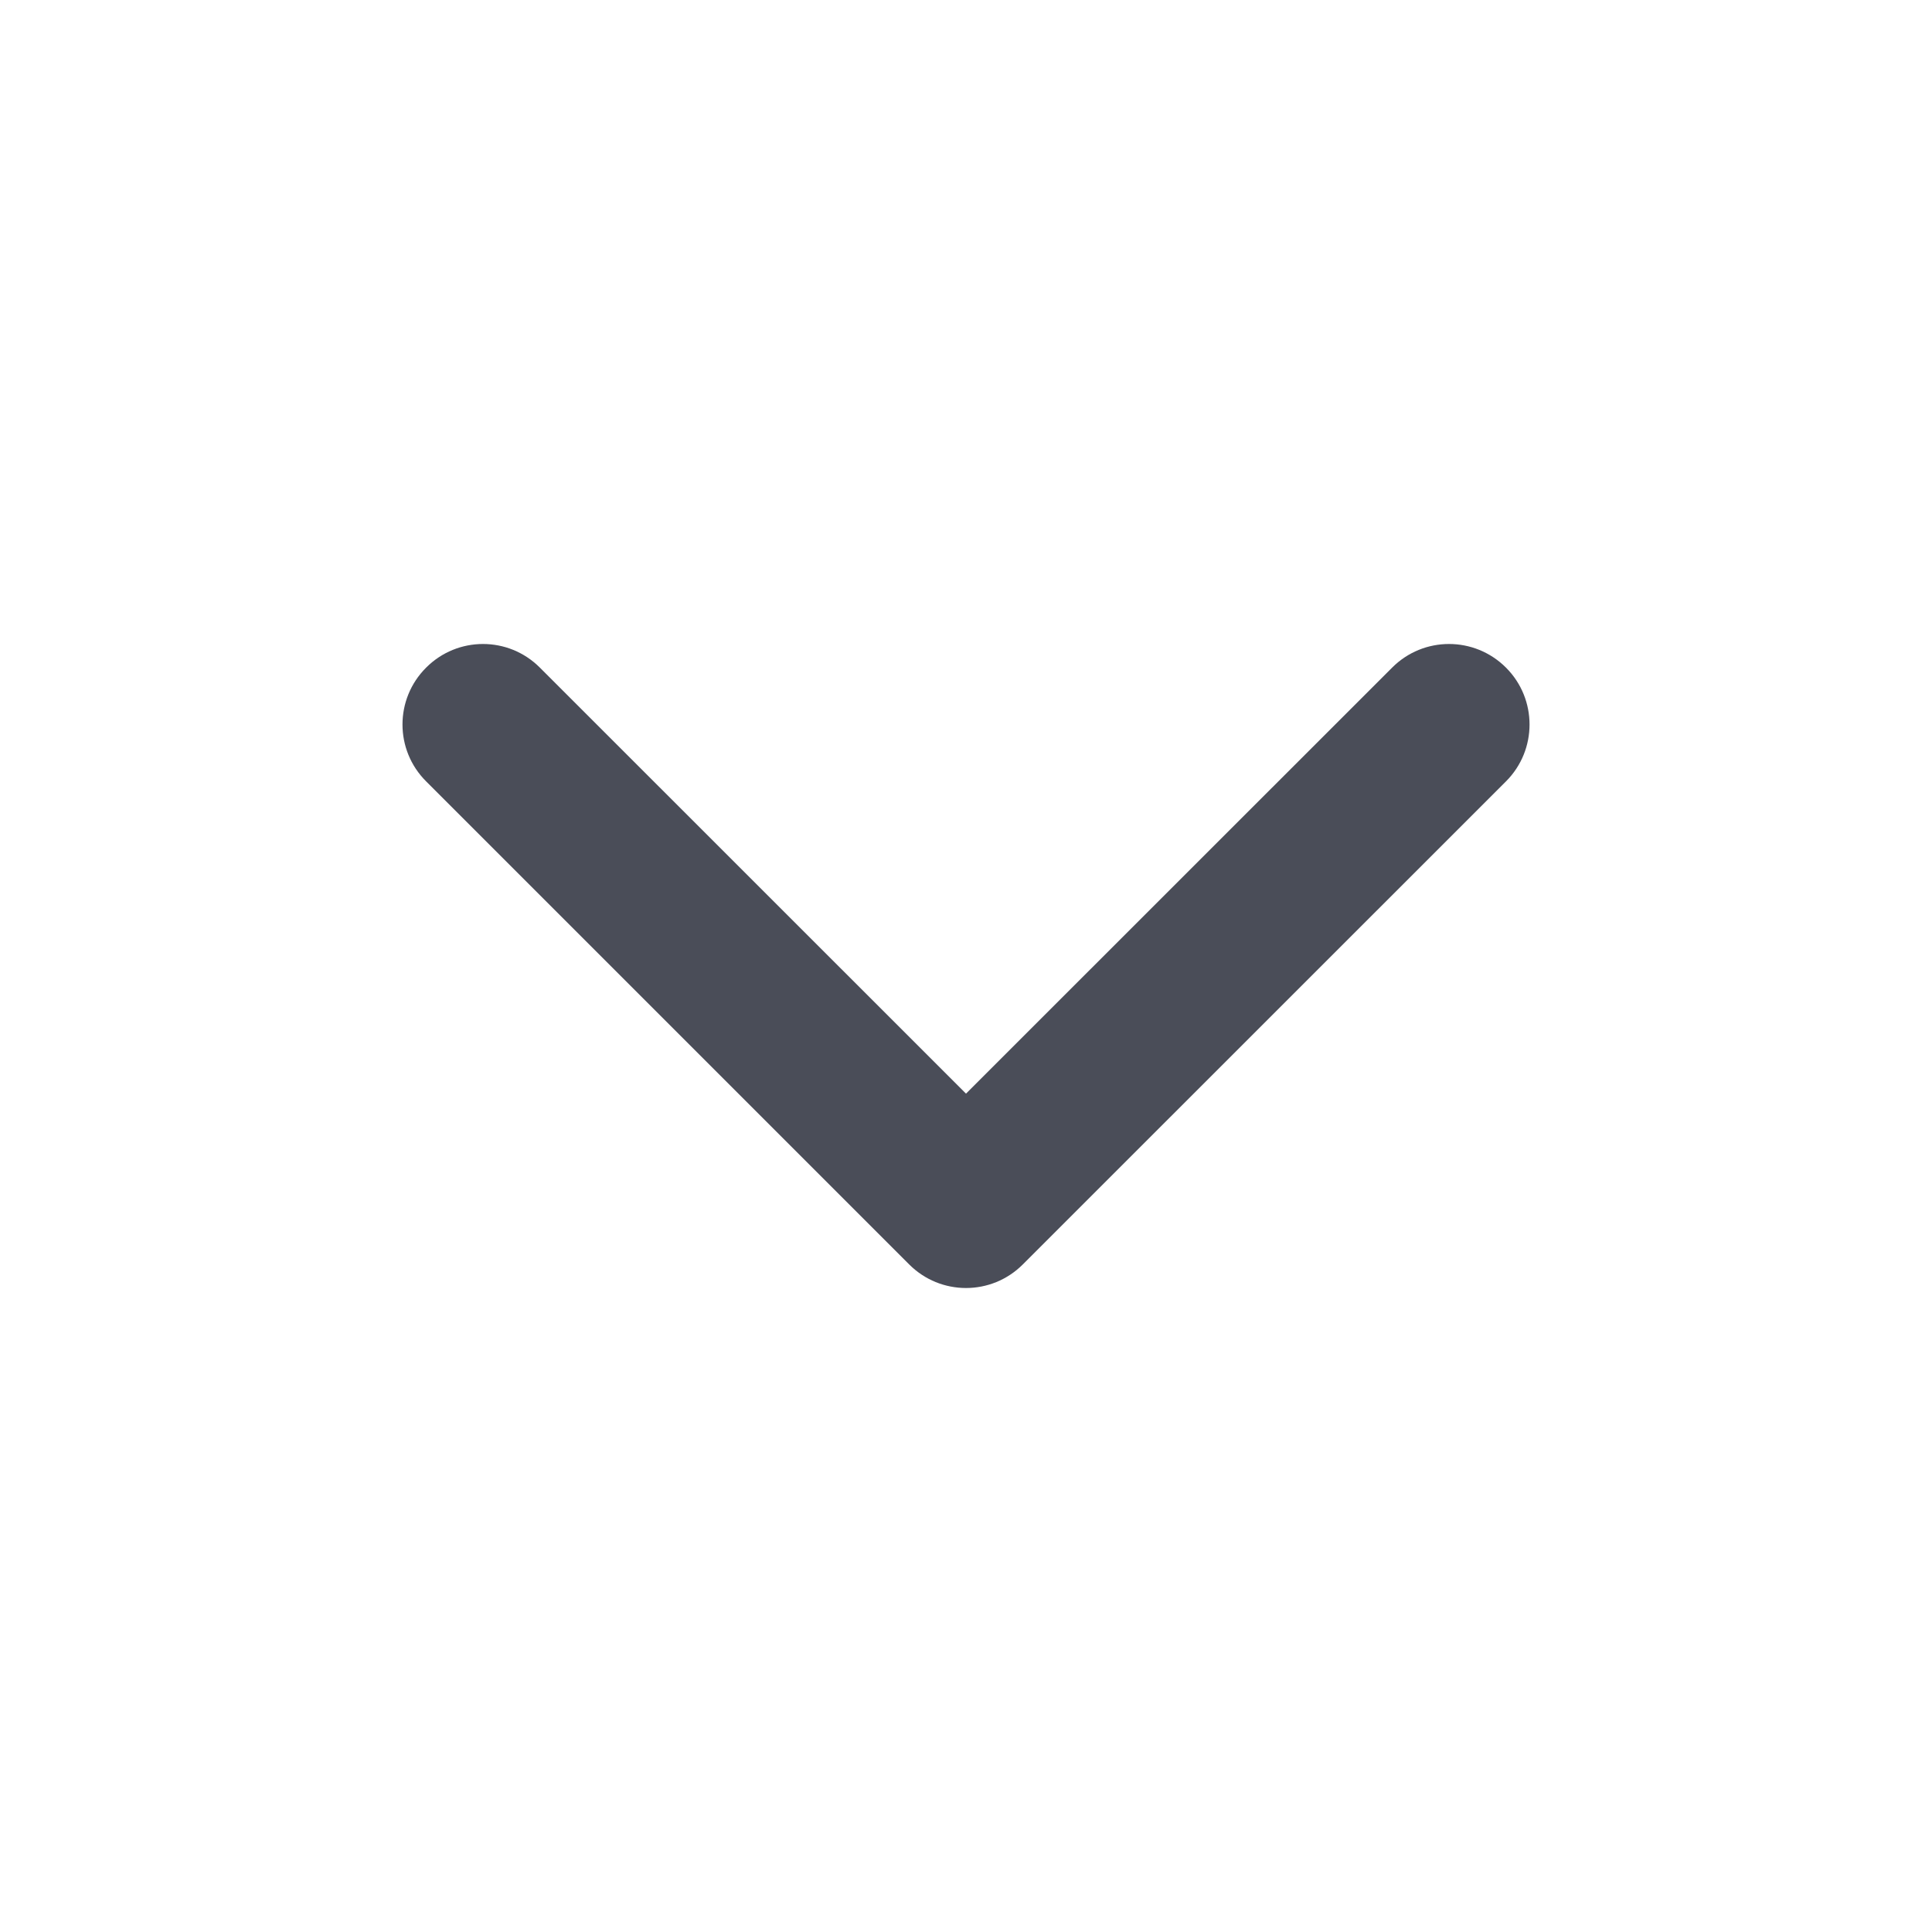
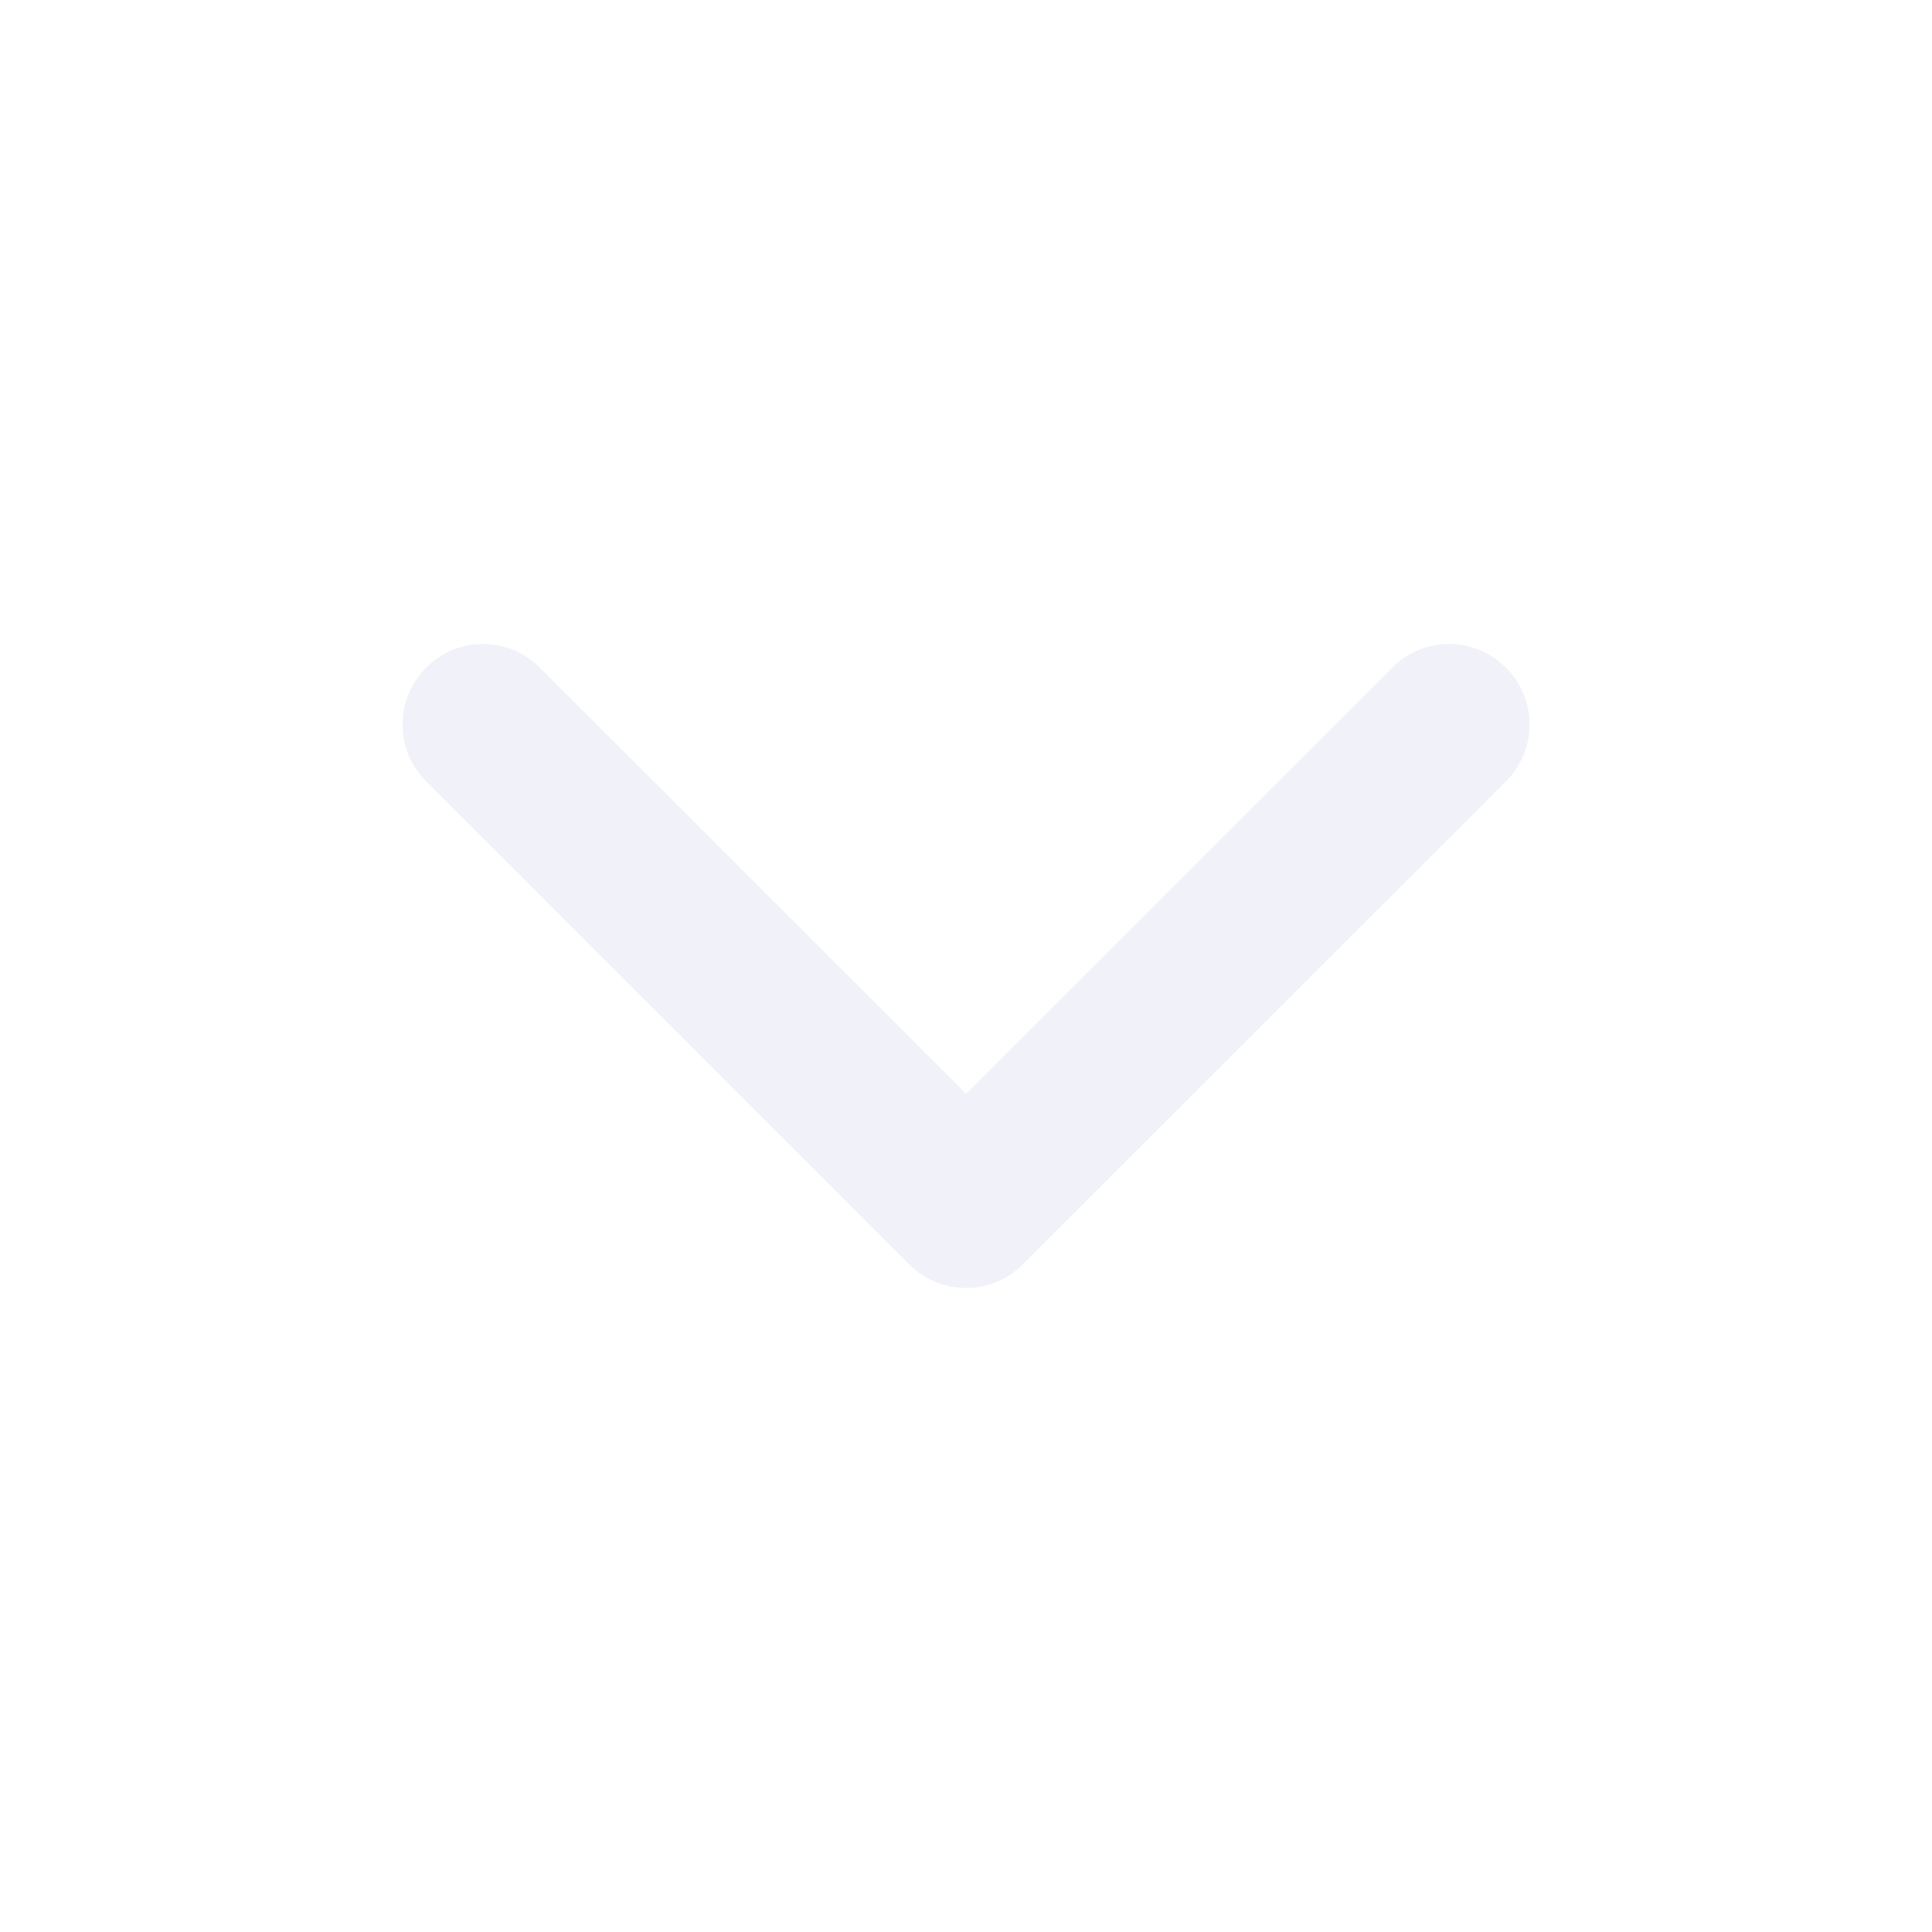
<svg xmlns="http://www.w3.org/2000/svg" width="16" height="16" viewBox="0 0 16 16" fill="none">
-   <path fill-rule="evenodd" clip-rule="evenodd" d="M12.472 5.529C12.732 5.789 12.732 6.211 12.472 6.471L8.471 10.471C8.211 10.732 7.789 10.732 7.529 10.471L3.529 6.471C3.268 6.211 3.268 5.789 3.529 5.529C3.789 5.268 4.211 5.268 4.471 5.529L8 9.057L11.529 5.529C11.789 5.268 12.211 5.268 12.472 5.529Z" fill="#4A4D58" />
+   <path fill-rule="evenodd" clip-rule="evenodd" d="M12.472 5.529C12.732 5.789 12.732 6.211 12.472 6.471L8.471 10.471C8.211 10.732 7.789 10.732 7.529 10.471L3.529 6.471C3.268 6.211 3.268 5.789 3.529 5.529C3.789 5.268 4.211 5.268 4.471 5.529L8 9.057L11.529 5.529C11.789 5.268 12.211 5.268 12.472 5.529Z" fill="#F1F2F9" />
</svg>
